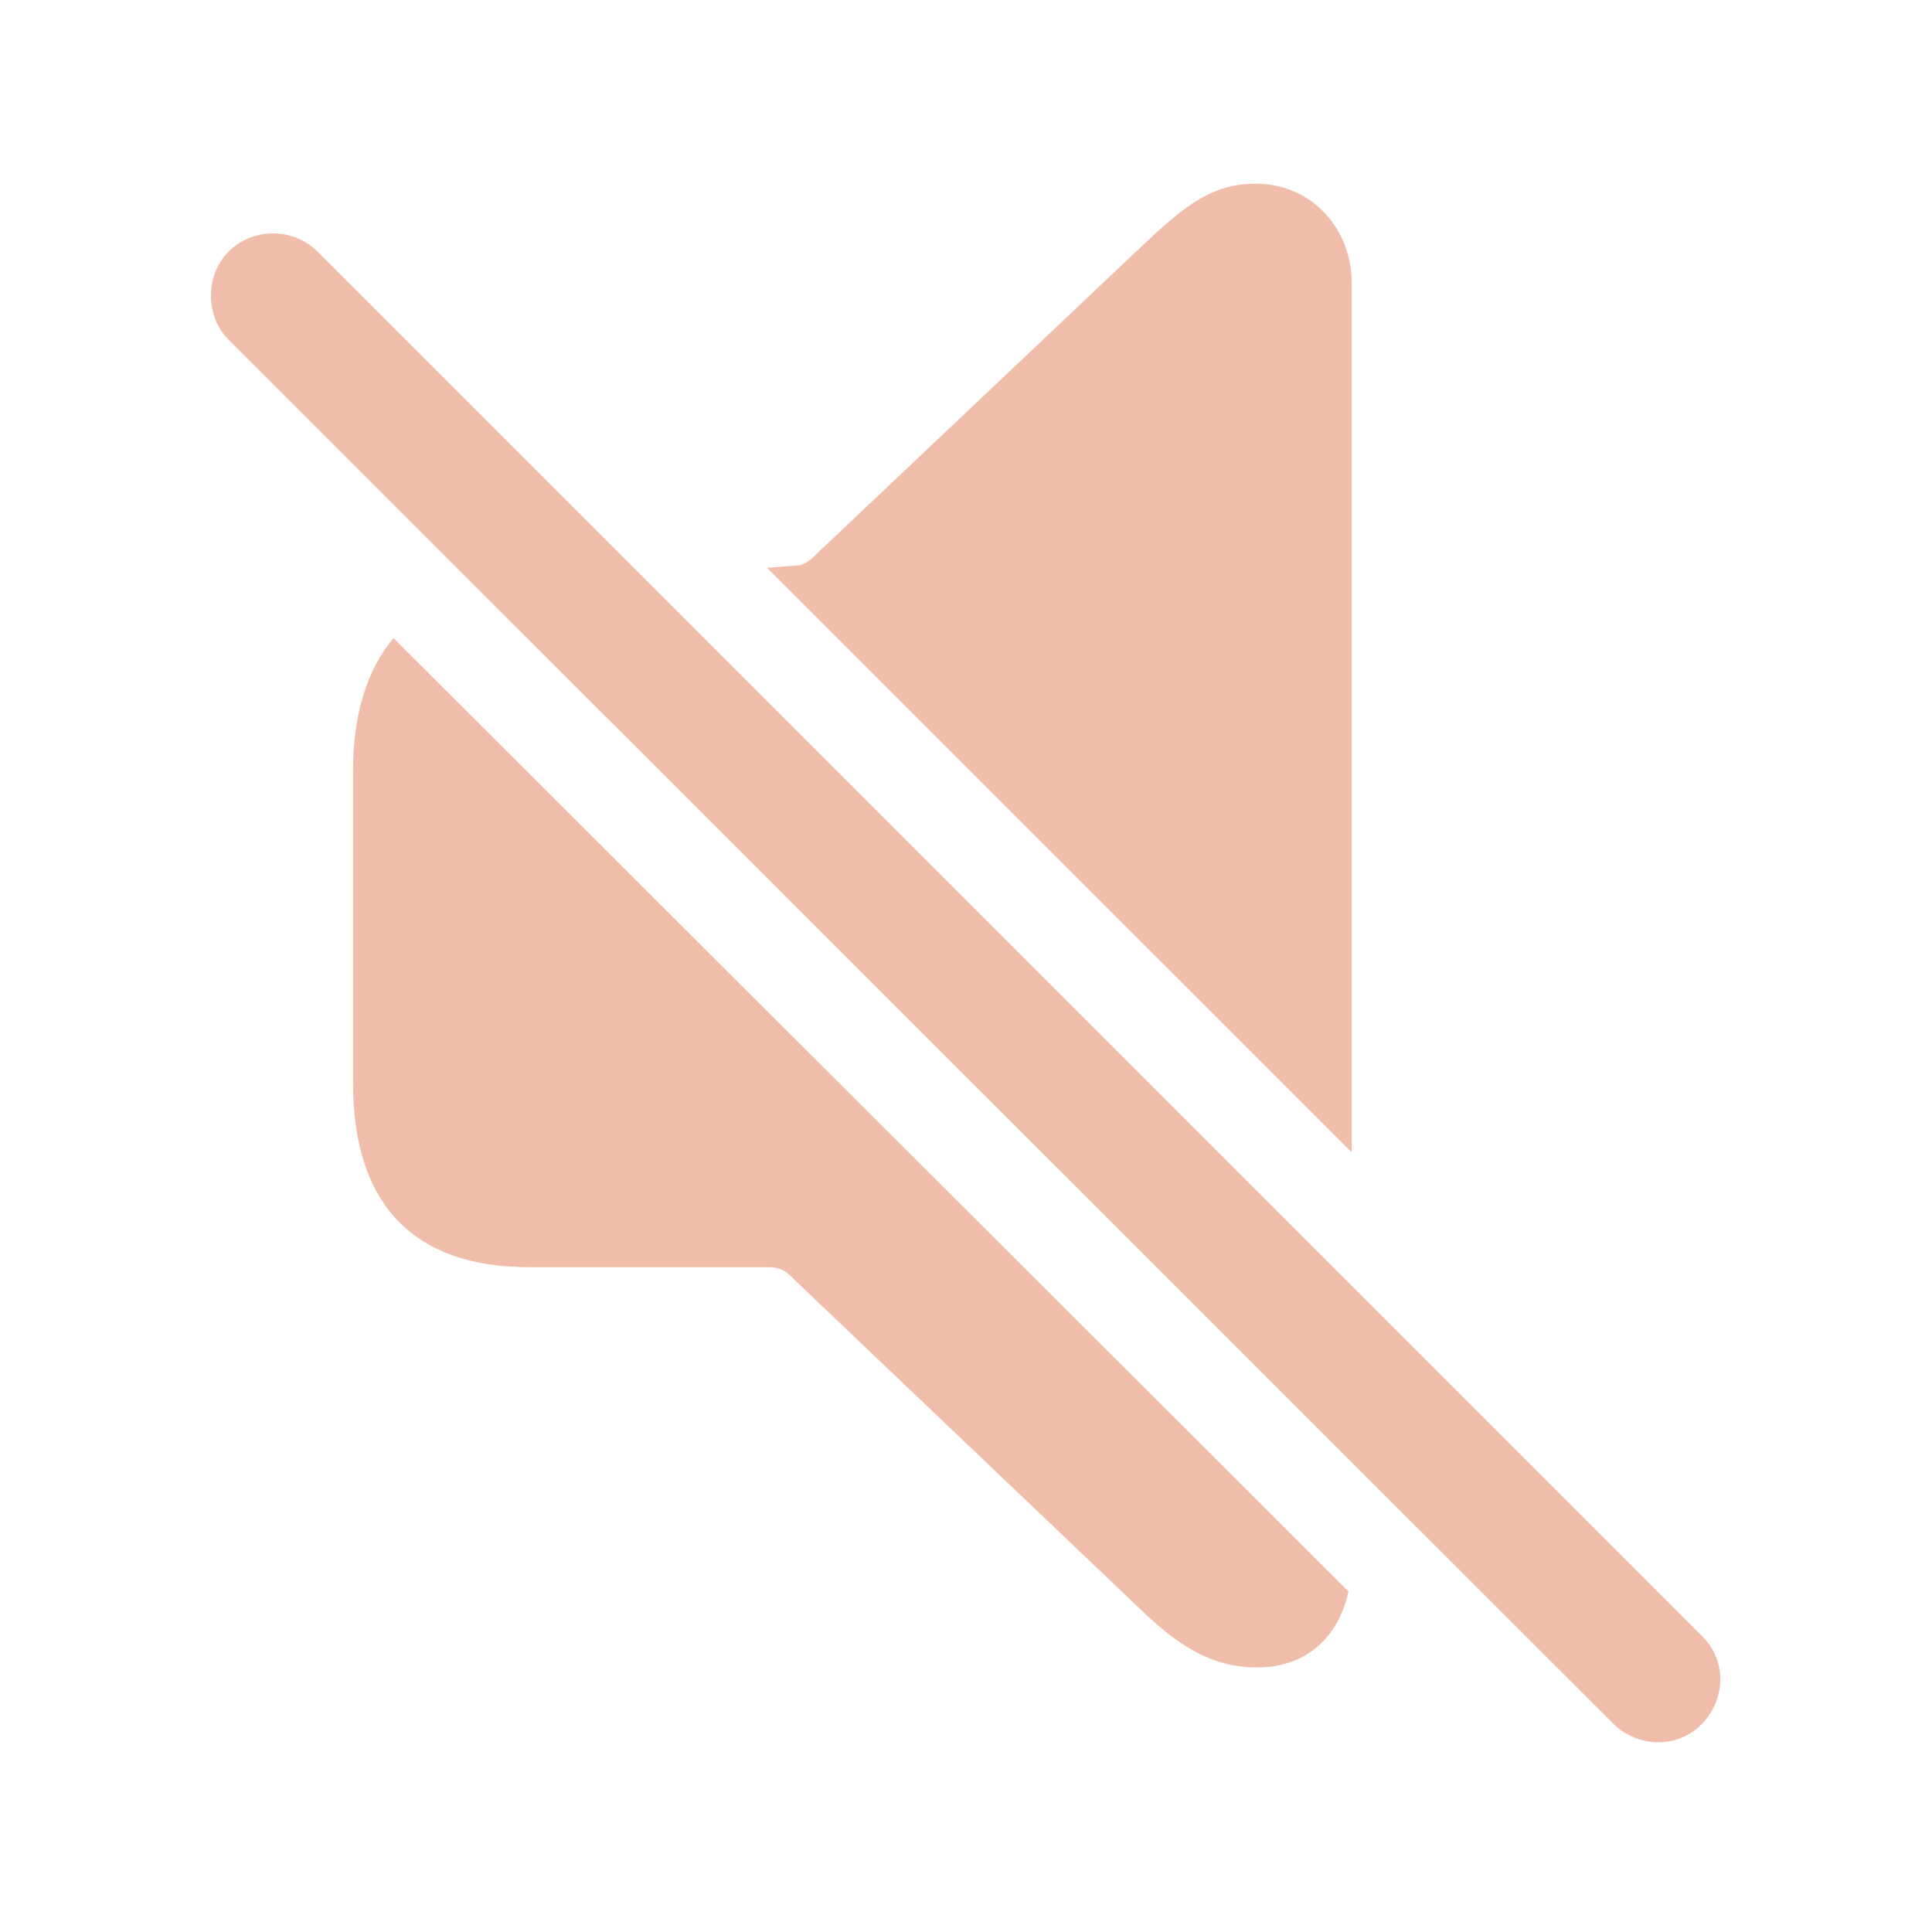
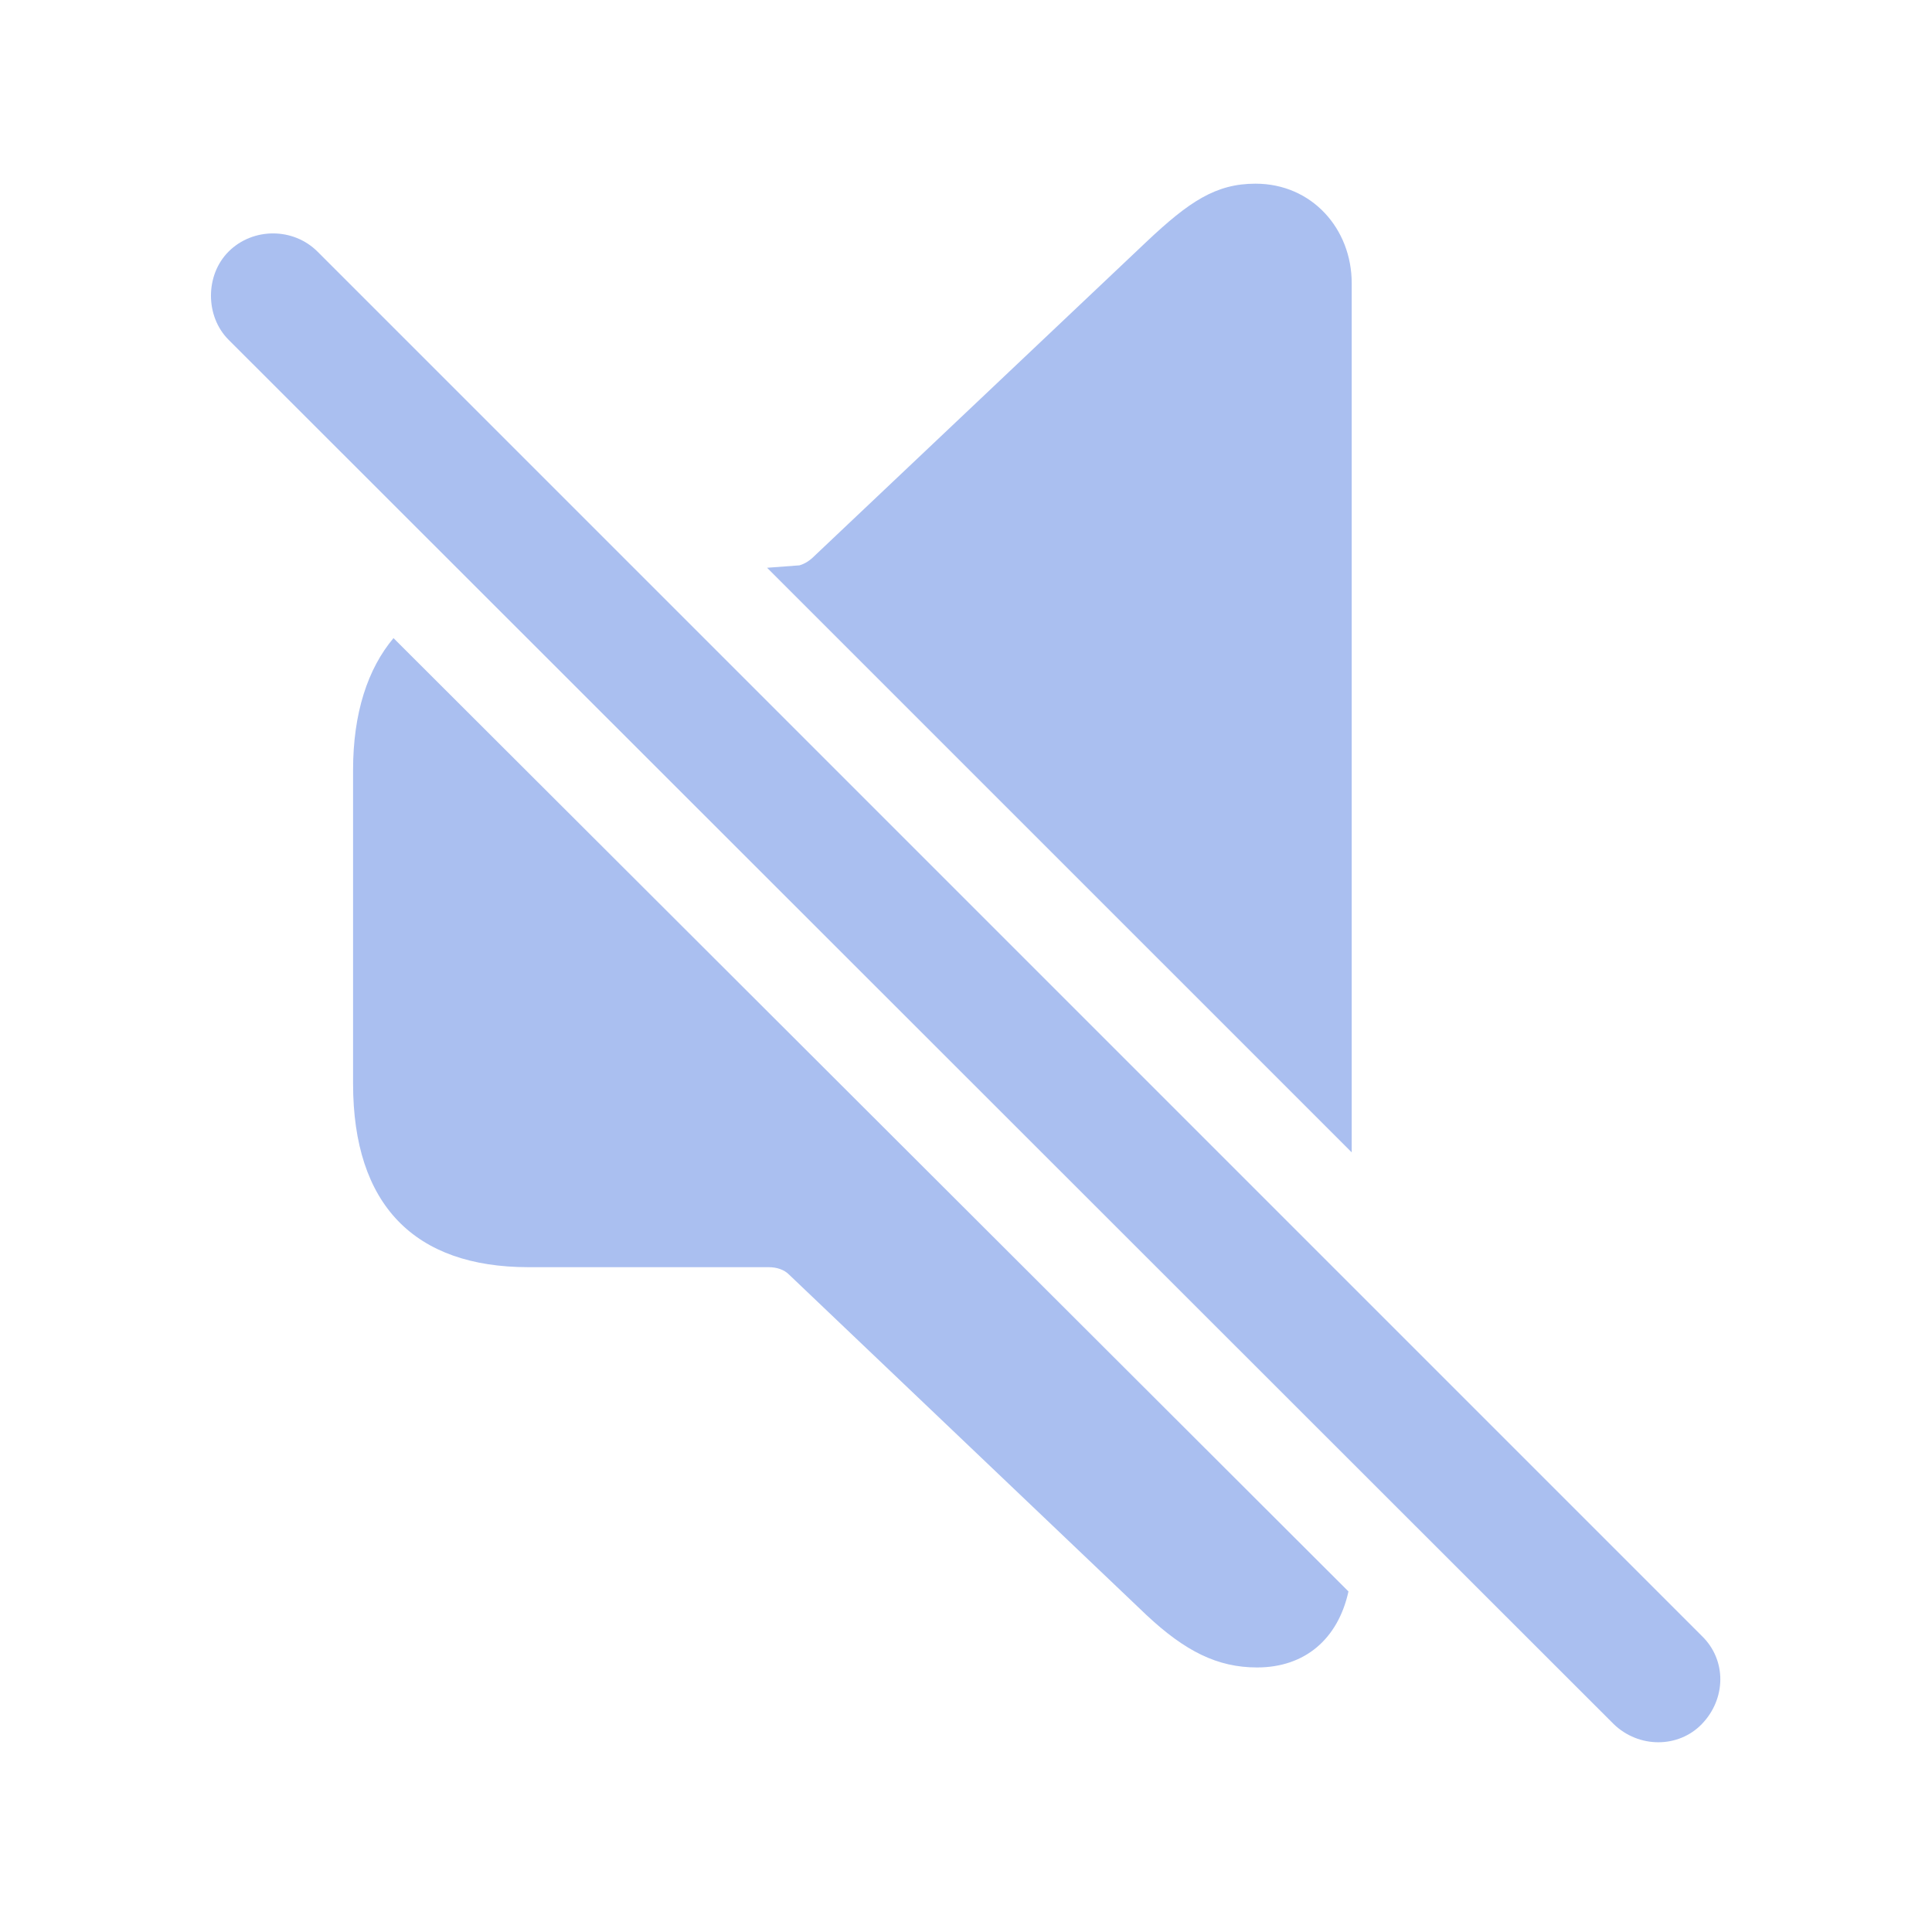
- <svg fill="#F0BDAA" width="120px" height="120px" viewBox="0 0 56 56">
+ <svg fill="#AABFF0" width="120px" height="120px" viewBox="0 0 56 56">
  <path d="M 39.18 33.402 L 39.18 8.207 C 39.18 6.637 38.031 5.324 36.391 5.324 C 35.242 5.324 34.469 5.84 33.227 7.012 L 23.617 16.105 C 23.477 16.246 23.336 16.34 23.172 16.387 L 22.234 16.457 Z M 46.773 49.973 C 47.5 50.676 48.648 50.676 49.328 49.973 C 50.031 49.246 50.055 48.121 49.328 47.418 L 9.203 7.293 C 8.5 6.59 7.328 6.59 6.625 7.293 C 5.945 7.973 5.945 9.168 6.625 9.848 Z M 36.437 48.332 C 37.82 48.332 38.781 47.512 39.086 46.129 L 11.406 18.496 C 10.656 19.387 10.234 20.676 10.234 22.316 L 10.234 31.41 C 10.234 34.926 12.015 36.73 15.32 36.73 L 22.281 36.73 C 22.515 36.73 22.727 36.801 22.867 36.941 L 33.227 46.809 C 34.352 47.863 35.289 48.332 36.437 48.332 Z" />
</svg>
